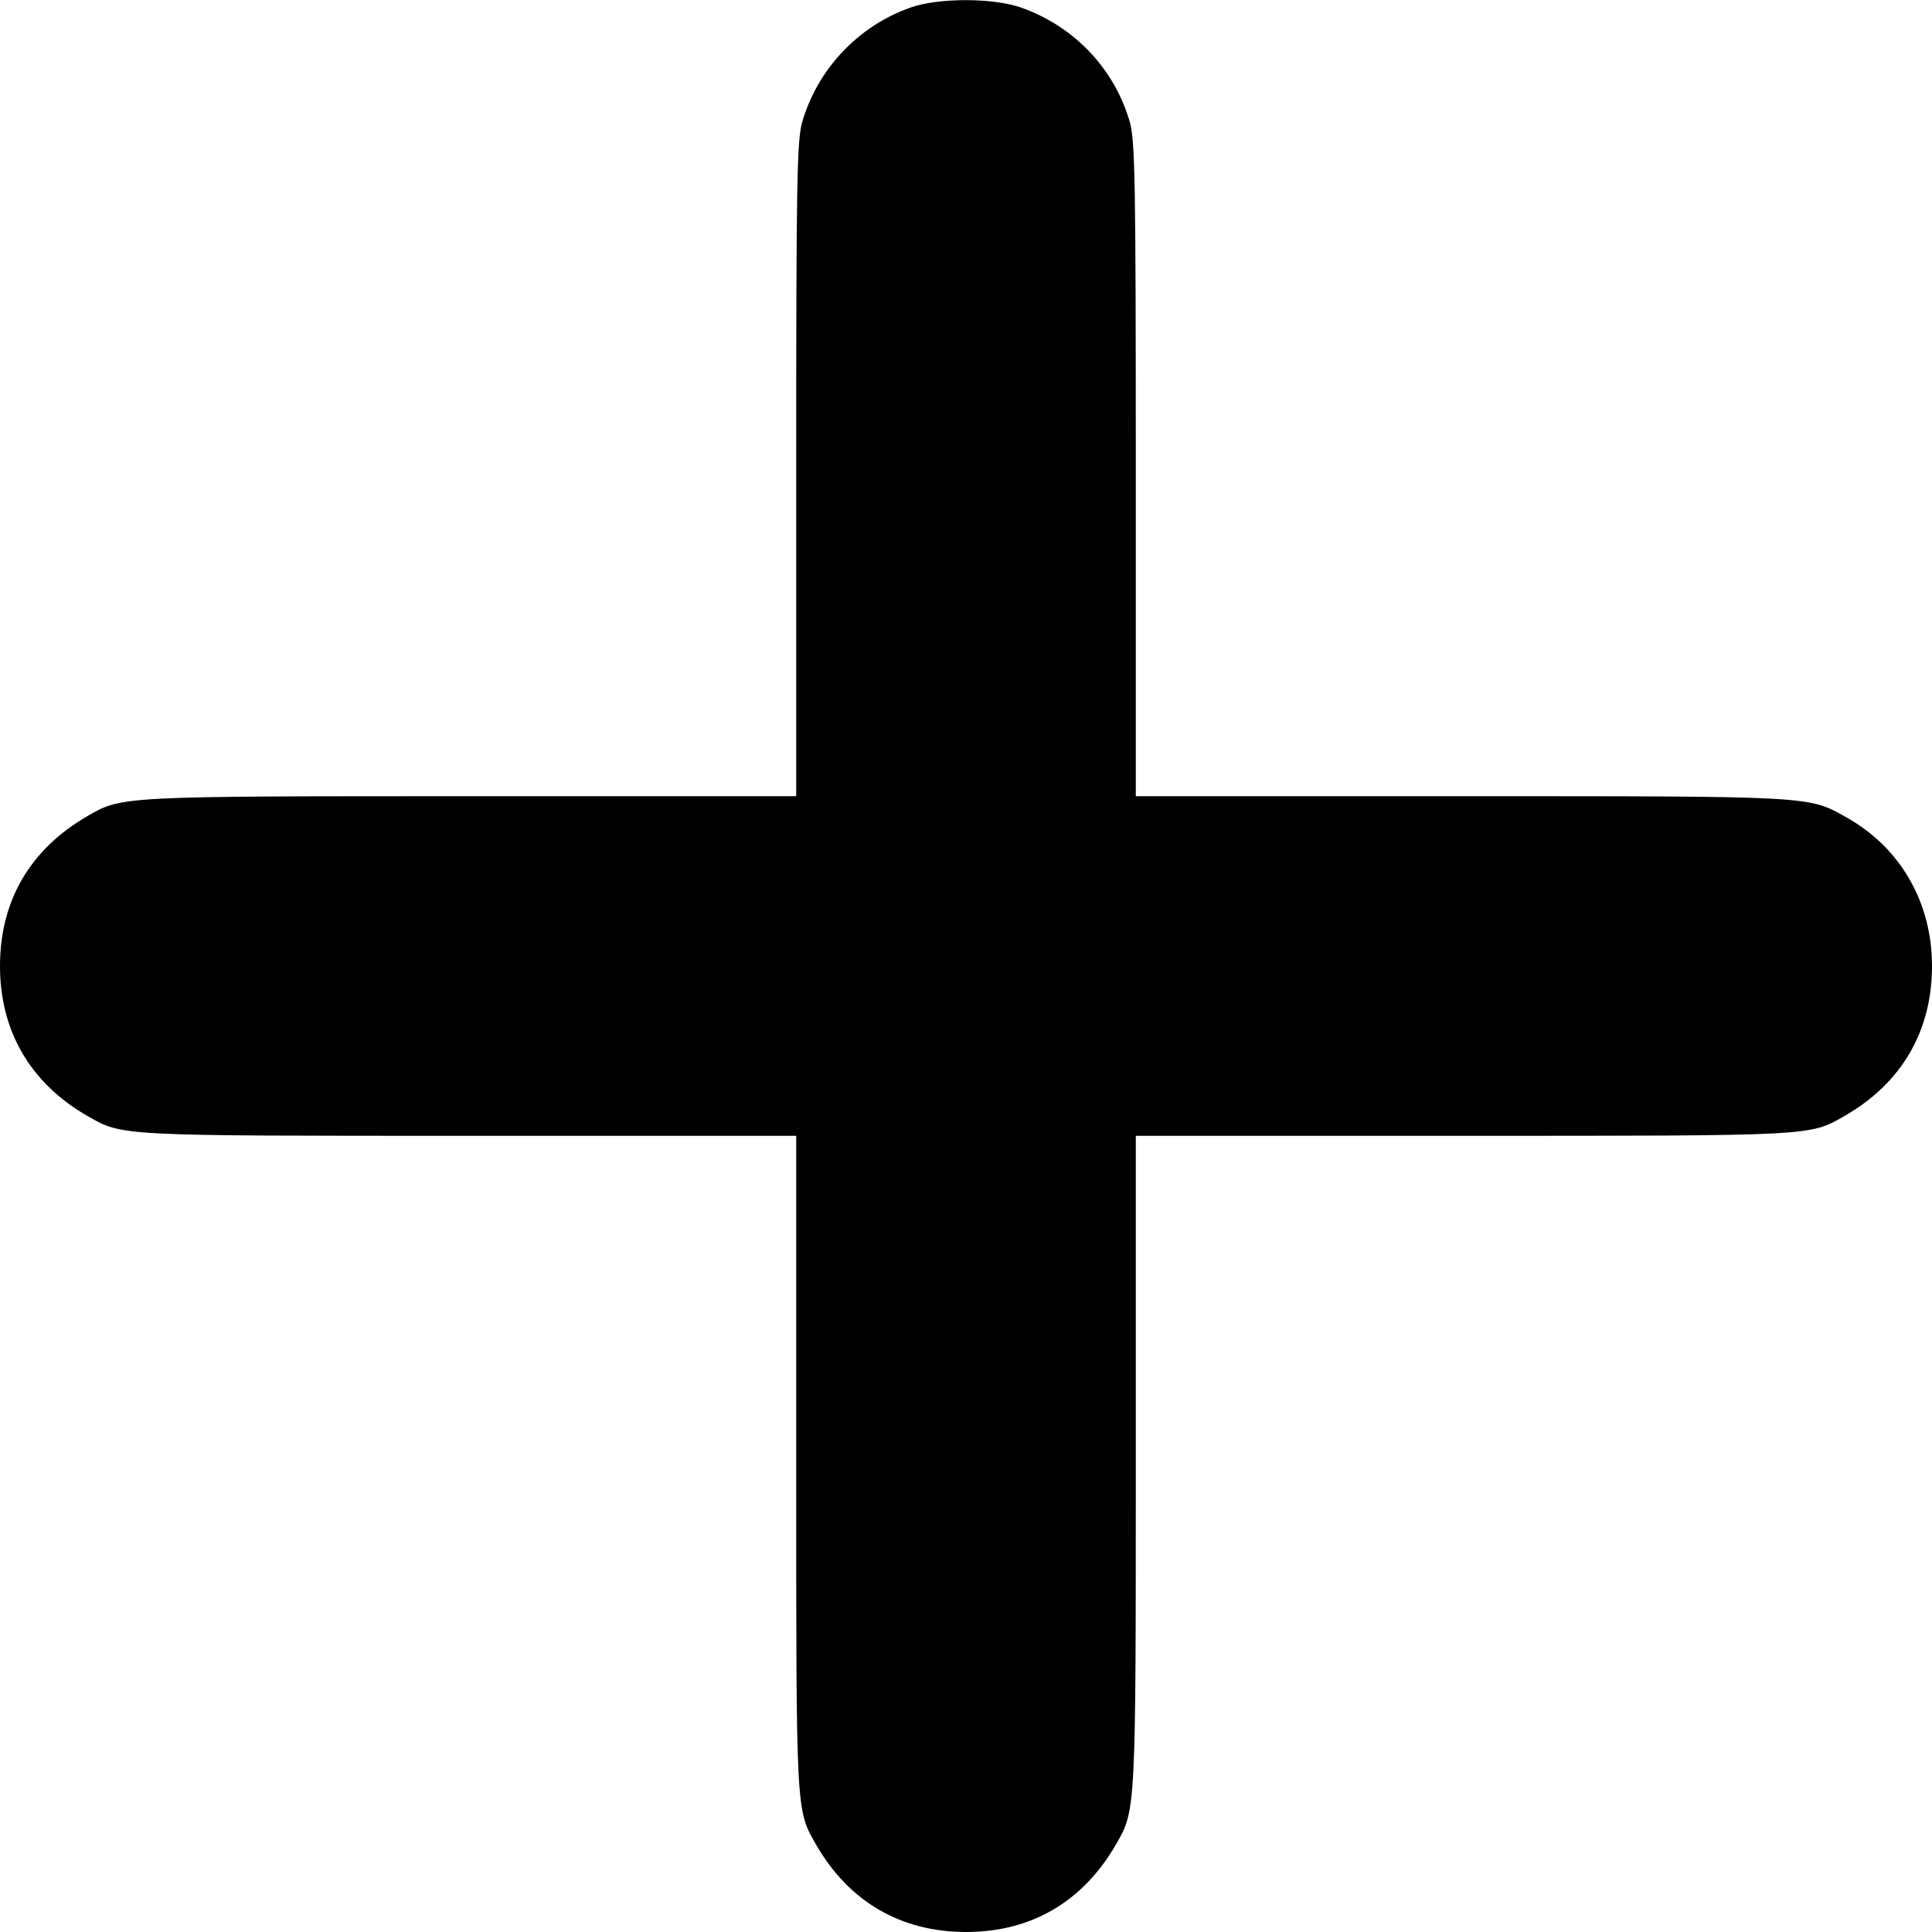
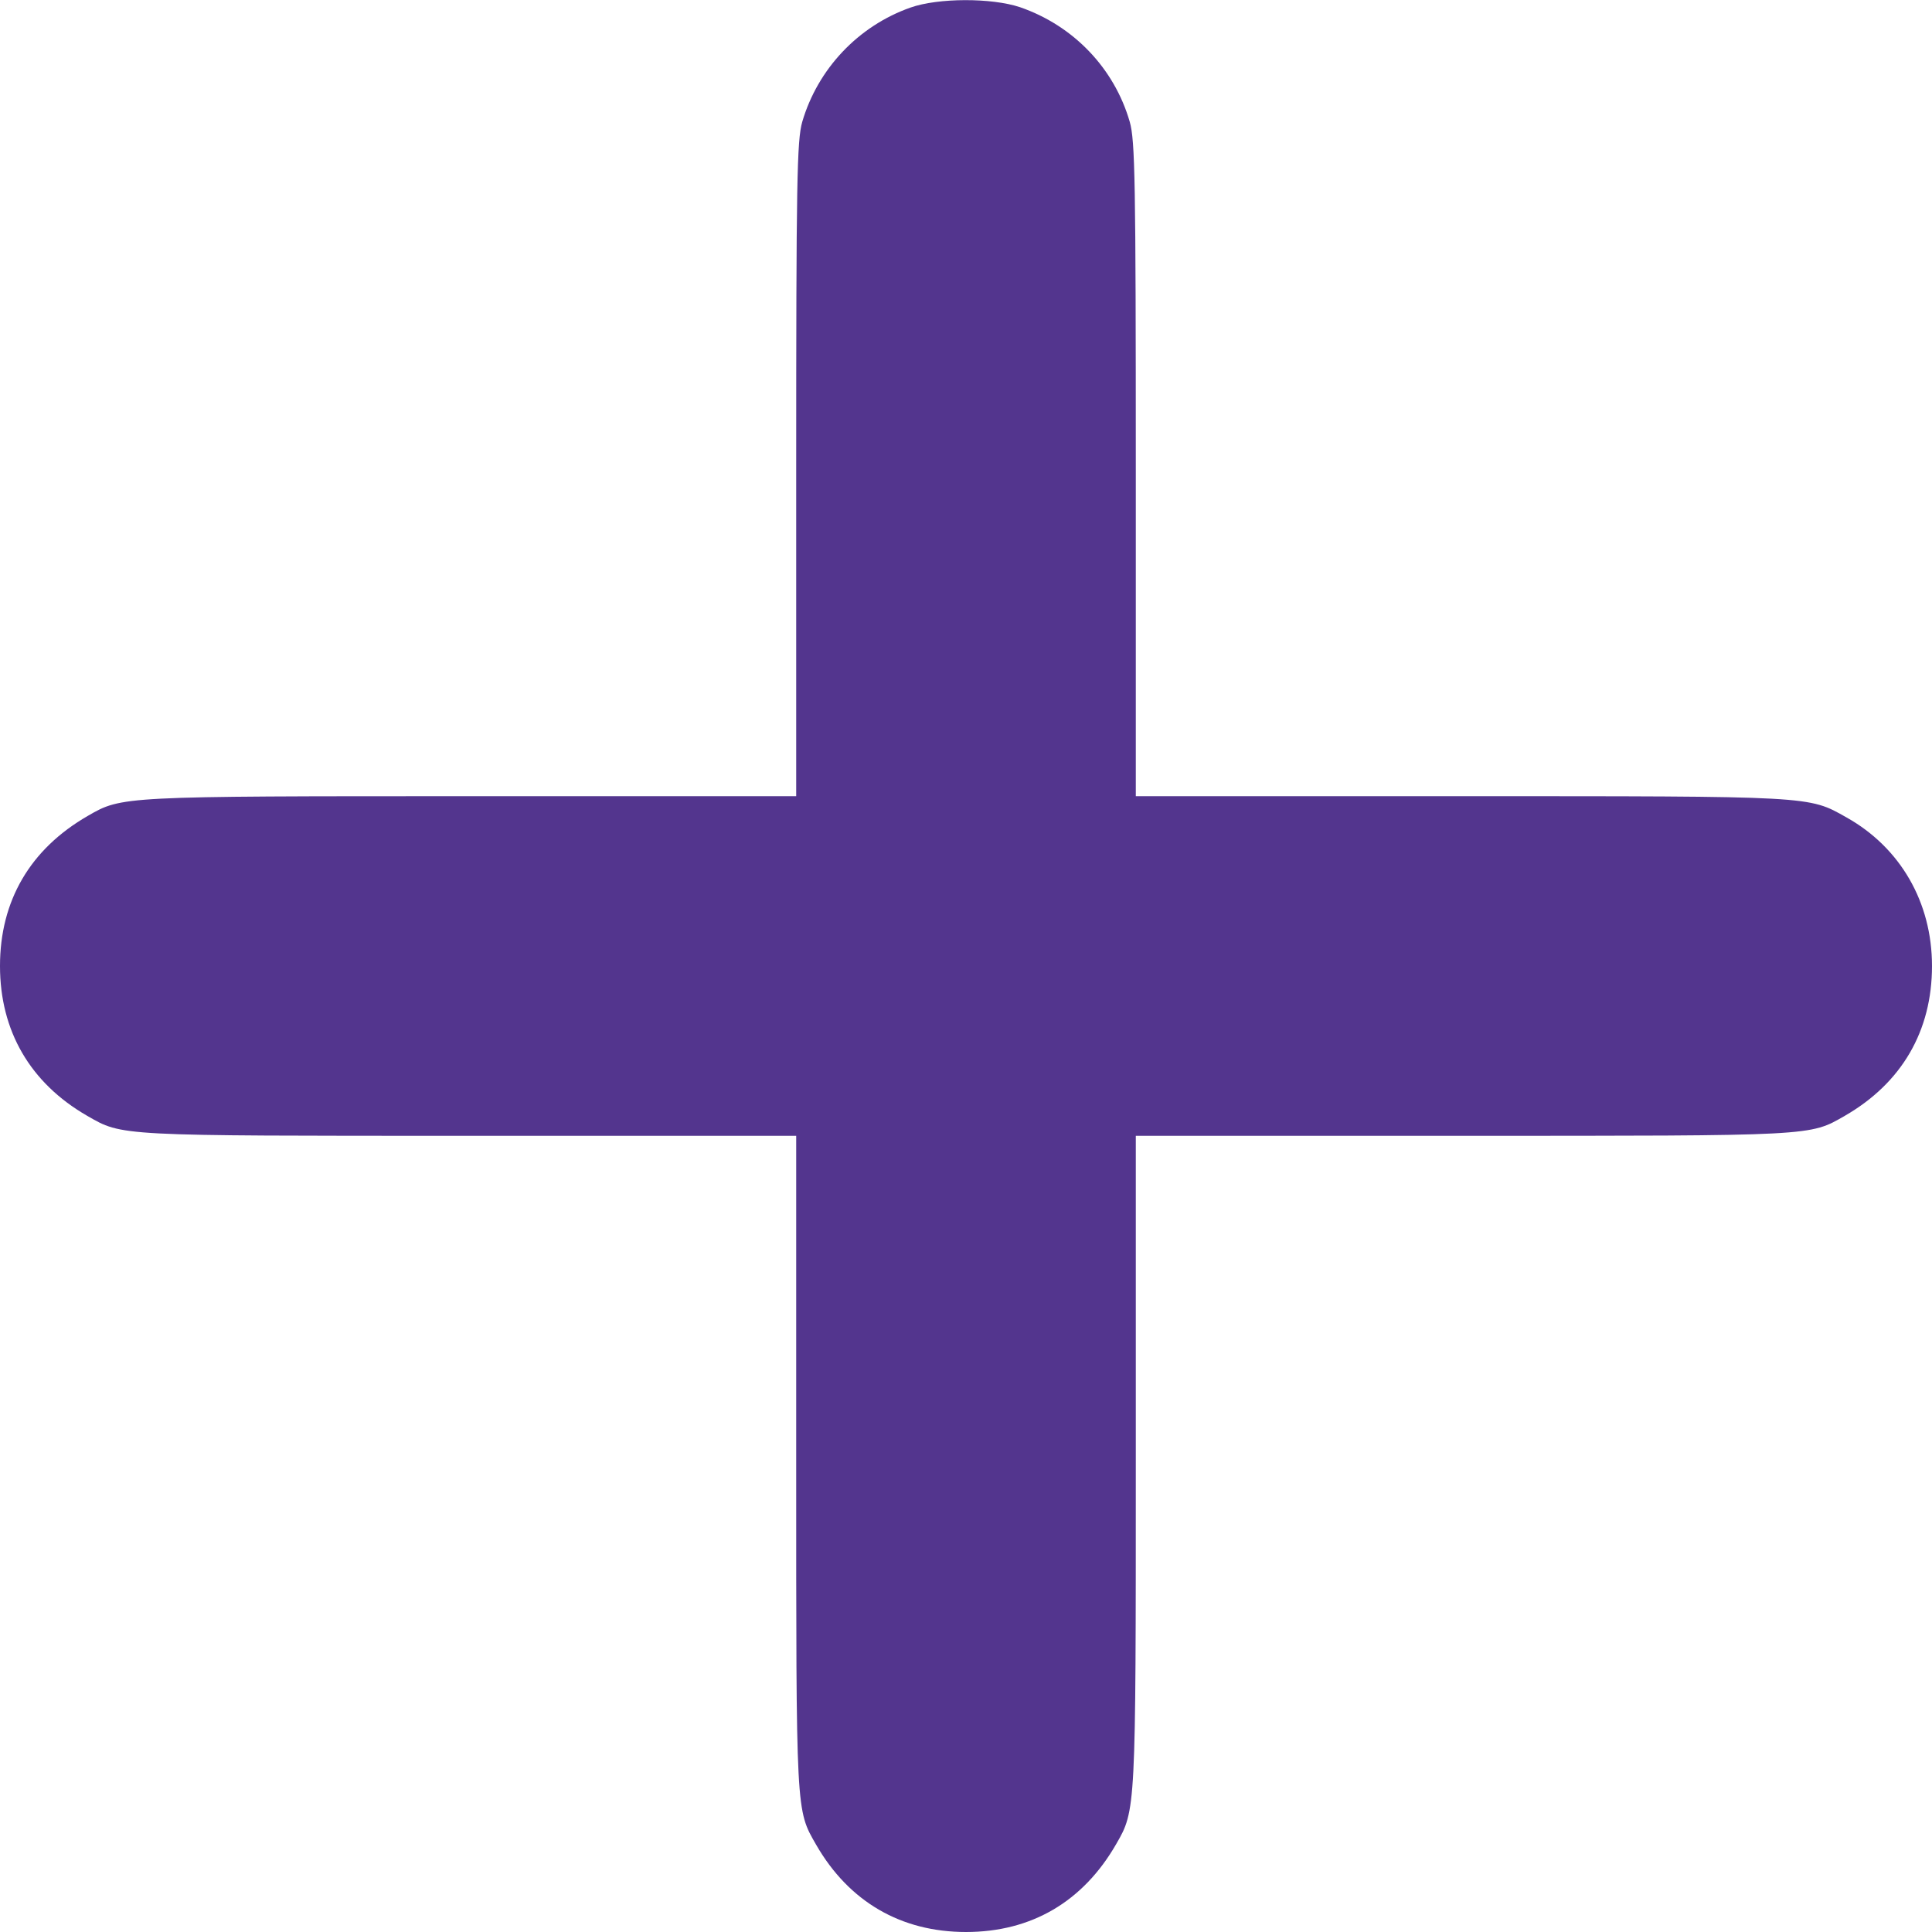
<svg xmlns="http://www.w3.org/2000/svg" version="1.0" width="512pt" height="512pt" viewBox="0 0 512 512" preserveAspectRatio="xMidYMid meet">
-   <g transform="translate(0,512) scale(0.1,-0.1)" fill="#000000" stroke="none">
+   <g transform="translate(0,512) scale(0.1,-0.1)" fill="#53358e" stroke="none">
    <path d="M2413 5100 c-139 -49 -246 -163 -287 -303 -14 -49 -16 -155 -16 -921 l0 -866 -861 0 c-927 0 -926 0 -1016 -52 -153 -88 -233 -225 -233 -398 0 -172 80 -310 231 -397 94 -54 78 -53 1013 -53 l866 0 0 -866 c0 -935 -1 -919 53 -1013 87 -151 225 -231 397 -231 173 0 310 80 398 233 52 90 52 89 52 1016 l0 861 866 0 c935 0 919 -1 1013 53 151 87 231 225 231 397 0 169 -84 314 -227 394 -101 57 -87 56 -1022 56 l-861 0 0 866 c0 766 -2 872 -16 921 -41 142 -149 255 -291 304 -75 25 -216 25 -290 -1z" />
  </g>
</svg>
